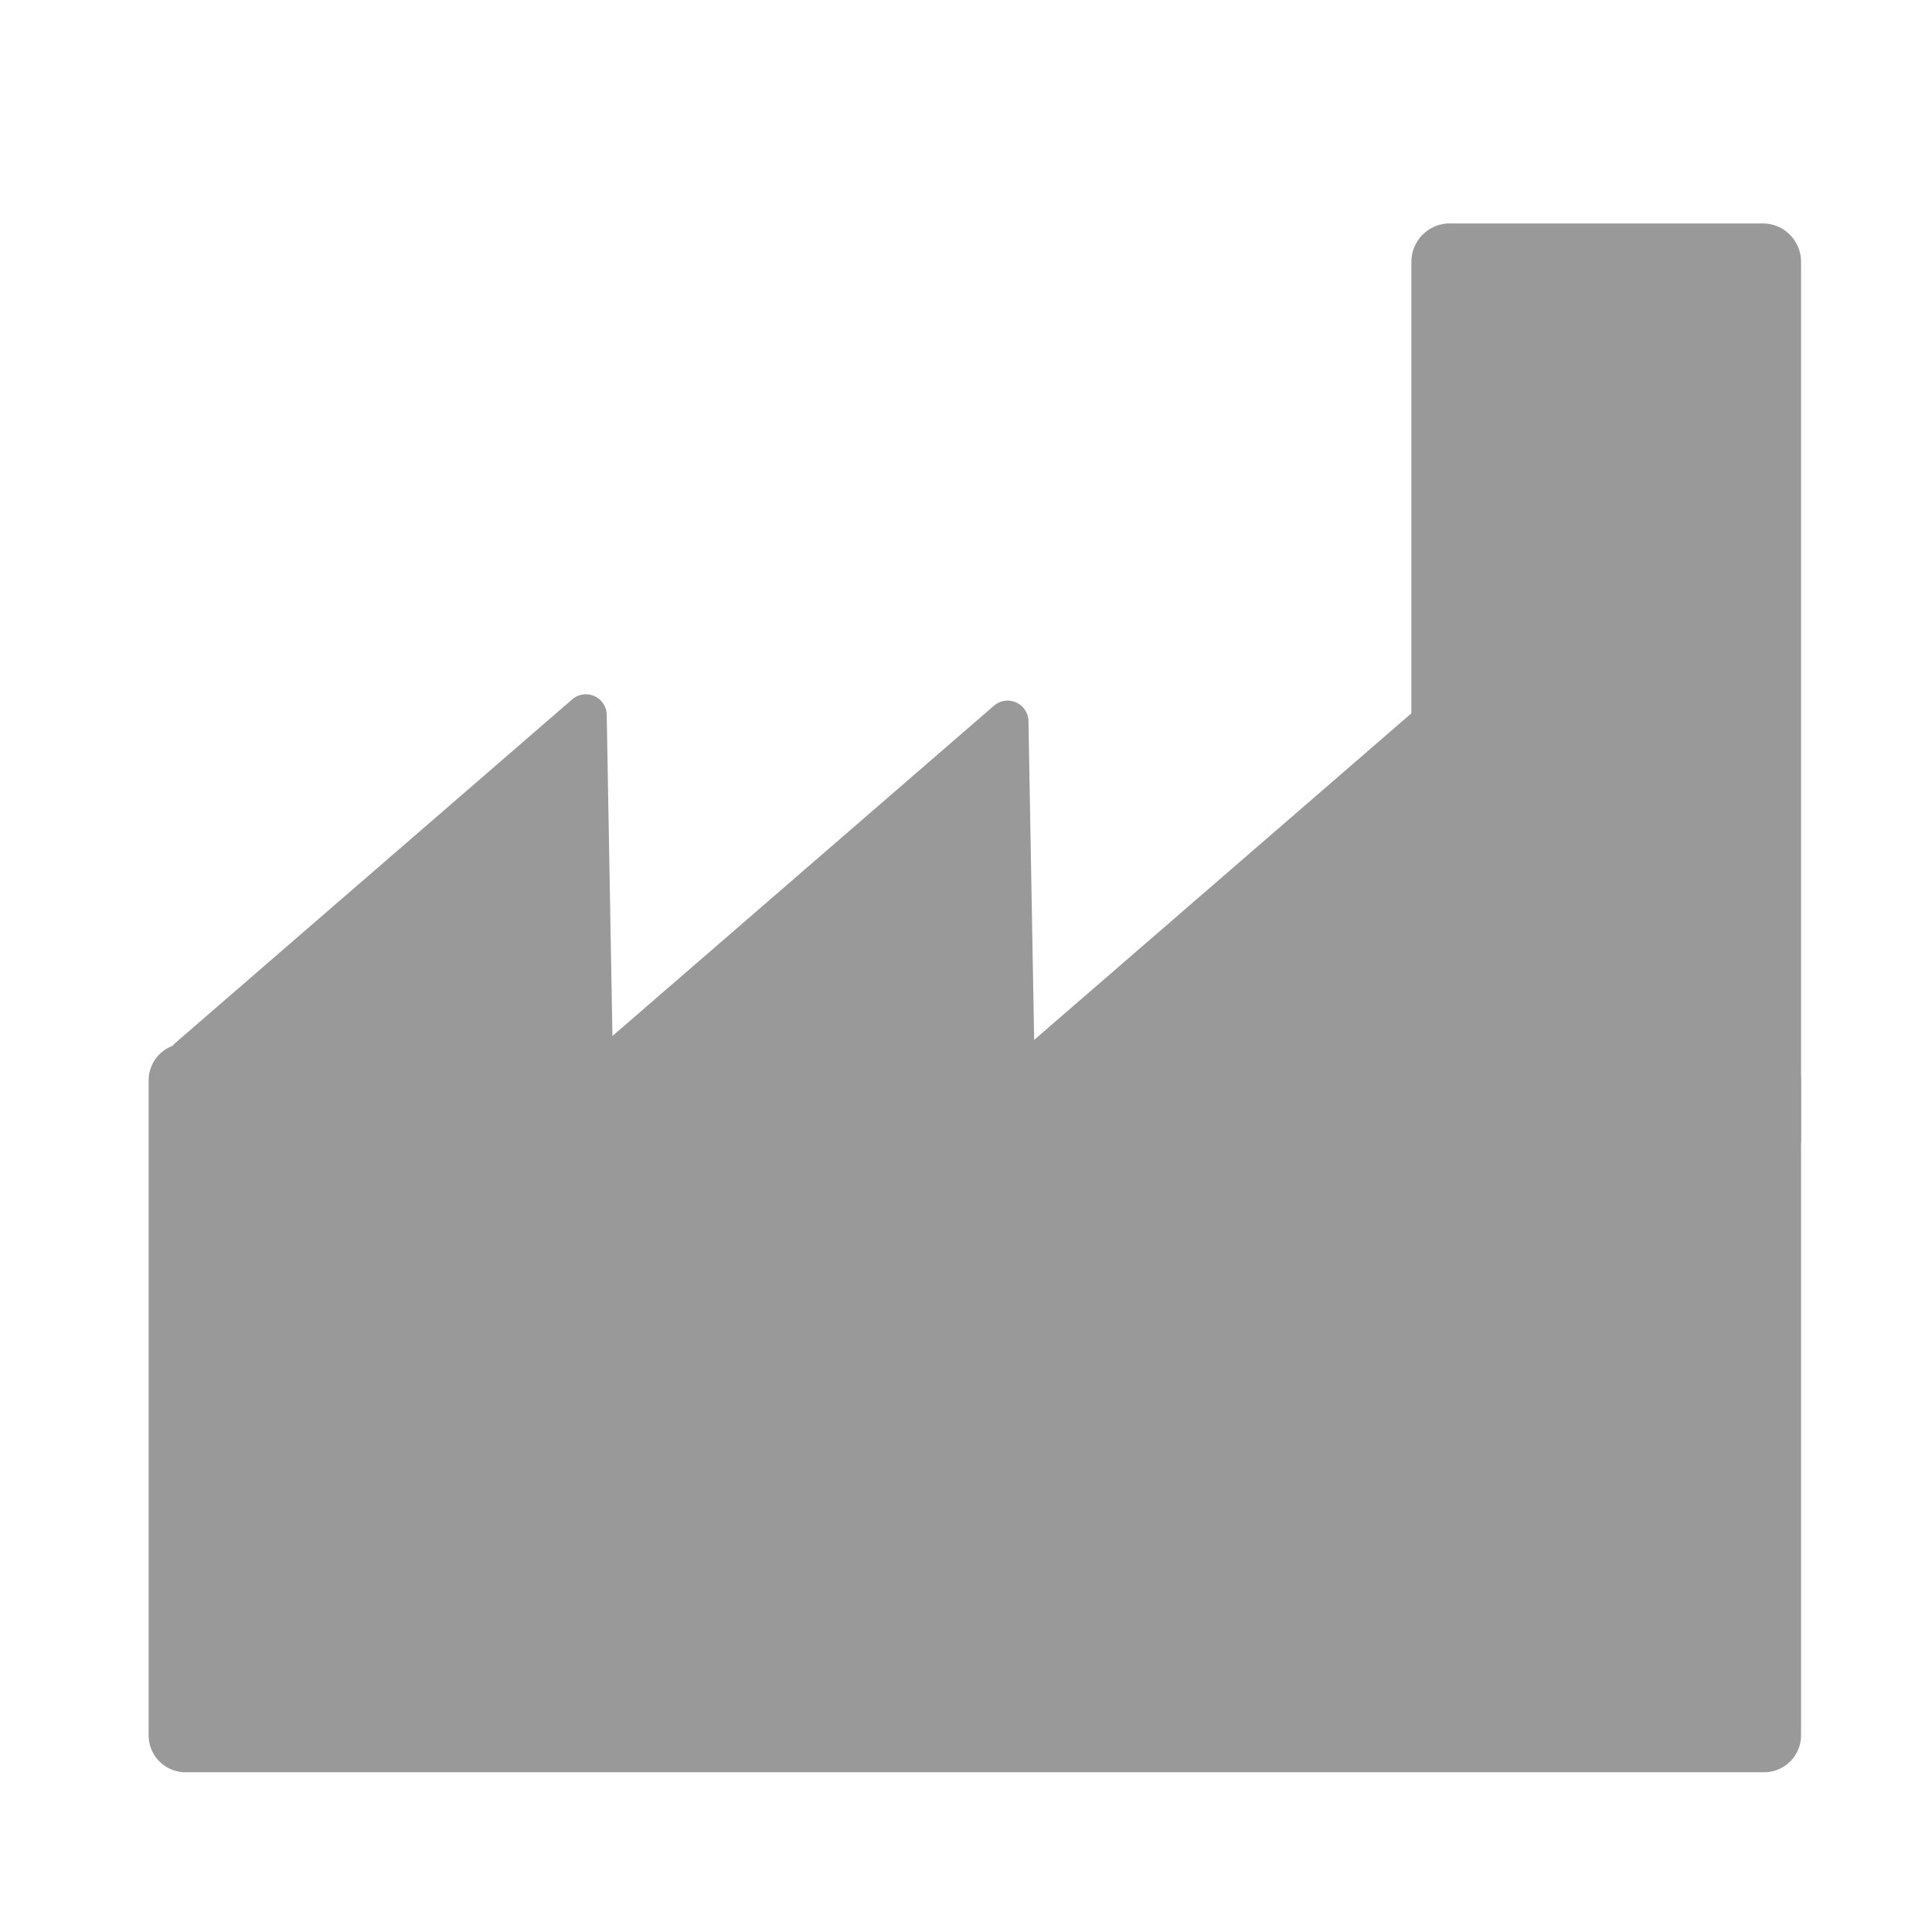
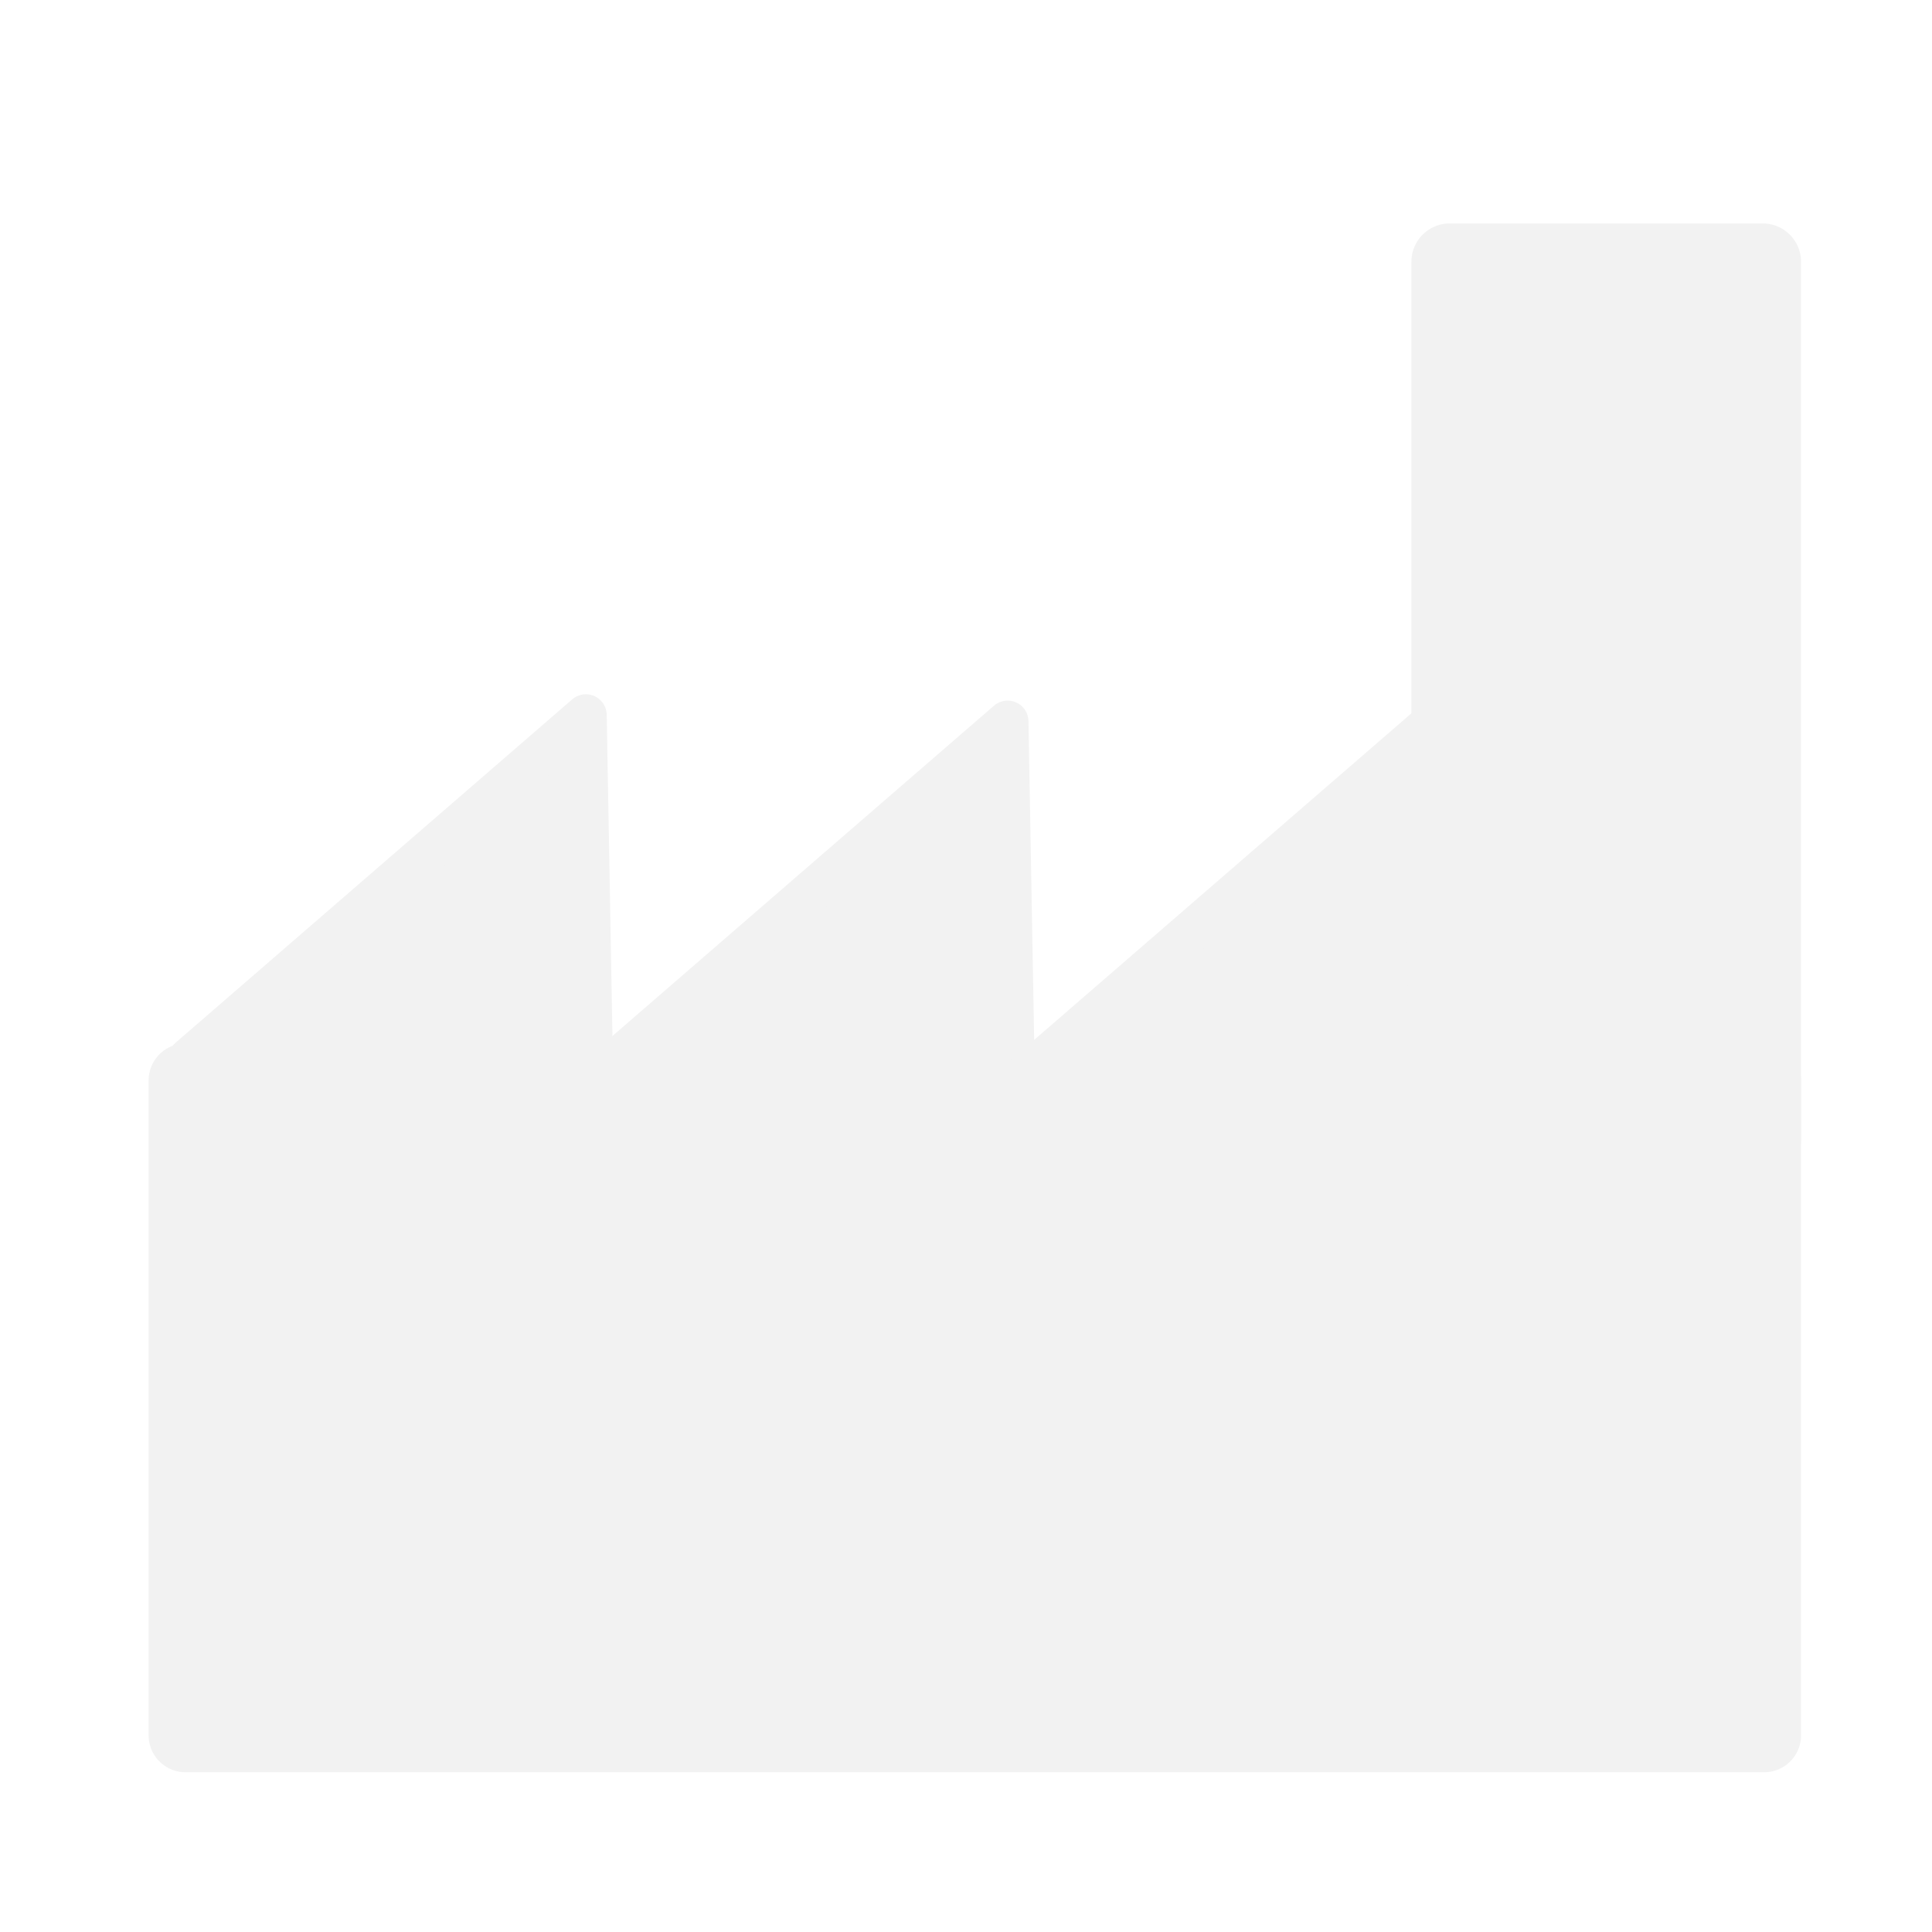
<svg xmlns="http://www.w3.org/2000/svg" width="48" height="48" viewBox="0 0 48 48" id="svg2" version="1.1">
  <defs id="defs4" />
  <g id="layer1" transform="translate(0,-1004.362)">
-     <g id="g4170" transform="matrix(1.035832,0,0,1.035832,-1.603305,-37.56554)" style="fill:#999999;stroke:#999999">
-       <rect y="1031.798" x="5.998" height="15.709" width="37.863" id="rect3343" style="fill:#999999;fill-rule:evenodd;stroke:#999999;stroke-width:1.771;stroke-linecap:round;stroke-linejoin:round;stroke-miterlimit:4;stroke-dasharray:none;stroke-opacity:1" />
-       <path id="path4145" d="m 6.085,1031.274 9.515,-8.237 0.142,7.953 z" style="fill:#999999;fill-rule:evenodd;stroke:#999999;stroke-width:1px;stroke-linecap:round;stroke-linejoin:round;stroke-opacity:1" />
-       <path id="path4145-7" d="m 16.201,1031.426 9.515,-8.237 0.142,7.953 z" style="fill:#999999;fill-rule:evenodd;stroke:#999999;stroke-width:1px;stroke-linecap:round;stroke-linejoin:round;stroke-opacity:1" />
-       <path id="path4145-75" d="m 26.192,1031.627 9.515,-8.237 0.142,7.953 z" style="fill:#999999;fill-rule:evenodd;stroke:#999999;stroke-width:1px;stroke-linecap:round;stroke-linejoin:round;stroke-opacity:1" />
-       <rect y="1012.163" x="36.32" height="21.037" width="7.507" id="rect4168" style="fill:#999999;stroke:#999999;stroke-width:1.839;stroke-linecap:round;stroke-linejoin:round;stroke-miterlimit:4;stroke-dasharray:none;stroke-opacity:1" />
+     <g id="g4170" transform="matrix(1.035832,0,0,1.035832,-1.603305,-37.56554)" style="fill:#f2f2f2;stroke:#f2f2f2">
+       <rect y="1031.798" x="5.998" height="15.709" width="37.863" id="rect3343" style="fill:#f2f2f2;fill-rule:evenodd;stroke:#f2f2f2;stroke-width:1.771;stroke-linecap:round;stroke-linejoin:round;stroke-miterlimit:4;stroke-dasharray:none;stroke-opacity:1" />
+       <path id="path4145" d="m 6.085,1031.274 9.515,-8.237 0.142,7.953 z" style="fill:#f2f2f2;fill-rule:evenodd;stroke:#f2f2f2;stroke-width:1px;stroke-linecap:round;stroke-linejoin:round;stroke-opacity:1" />
+       <path id="path4145-7" d="m 16.201,1031.426 9.515,-8.237 0.142,7.953 z" style="fill:#f2f2f2;fill-rule:evenodd;stroke:#f2f2f2;stroke-width:1px;stroke-linecap:round;stroke-linejoin:round;stroke-opacity:1" />
+       <path id="path4145-75" d="m 26.192,1031.627 9.515,-8.237 0.142,7.953 z" style="fill:#f2f2f2;fill-rule:evenodd;stroke:#f2f2f2;stroke-width:1px;stroke-linecap:round;stroke-linejoin:round;stroke-opacity:1" />
+       <rect y="1012.163" x="36.32" height="21.037" width="7.507" id="rect4168" style="fill:#f2f2f2;stroke:#f2f2f2;stroke-width:1.839;stroke-linecap:round;stroke-linejoin:round;stroke-miterlimit:4;stroke-dasharray:none;stroke-opacity:1" />
    </g>
  </g>
</svg>
